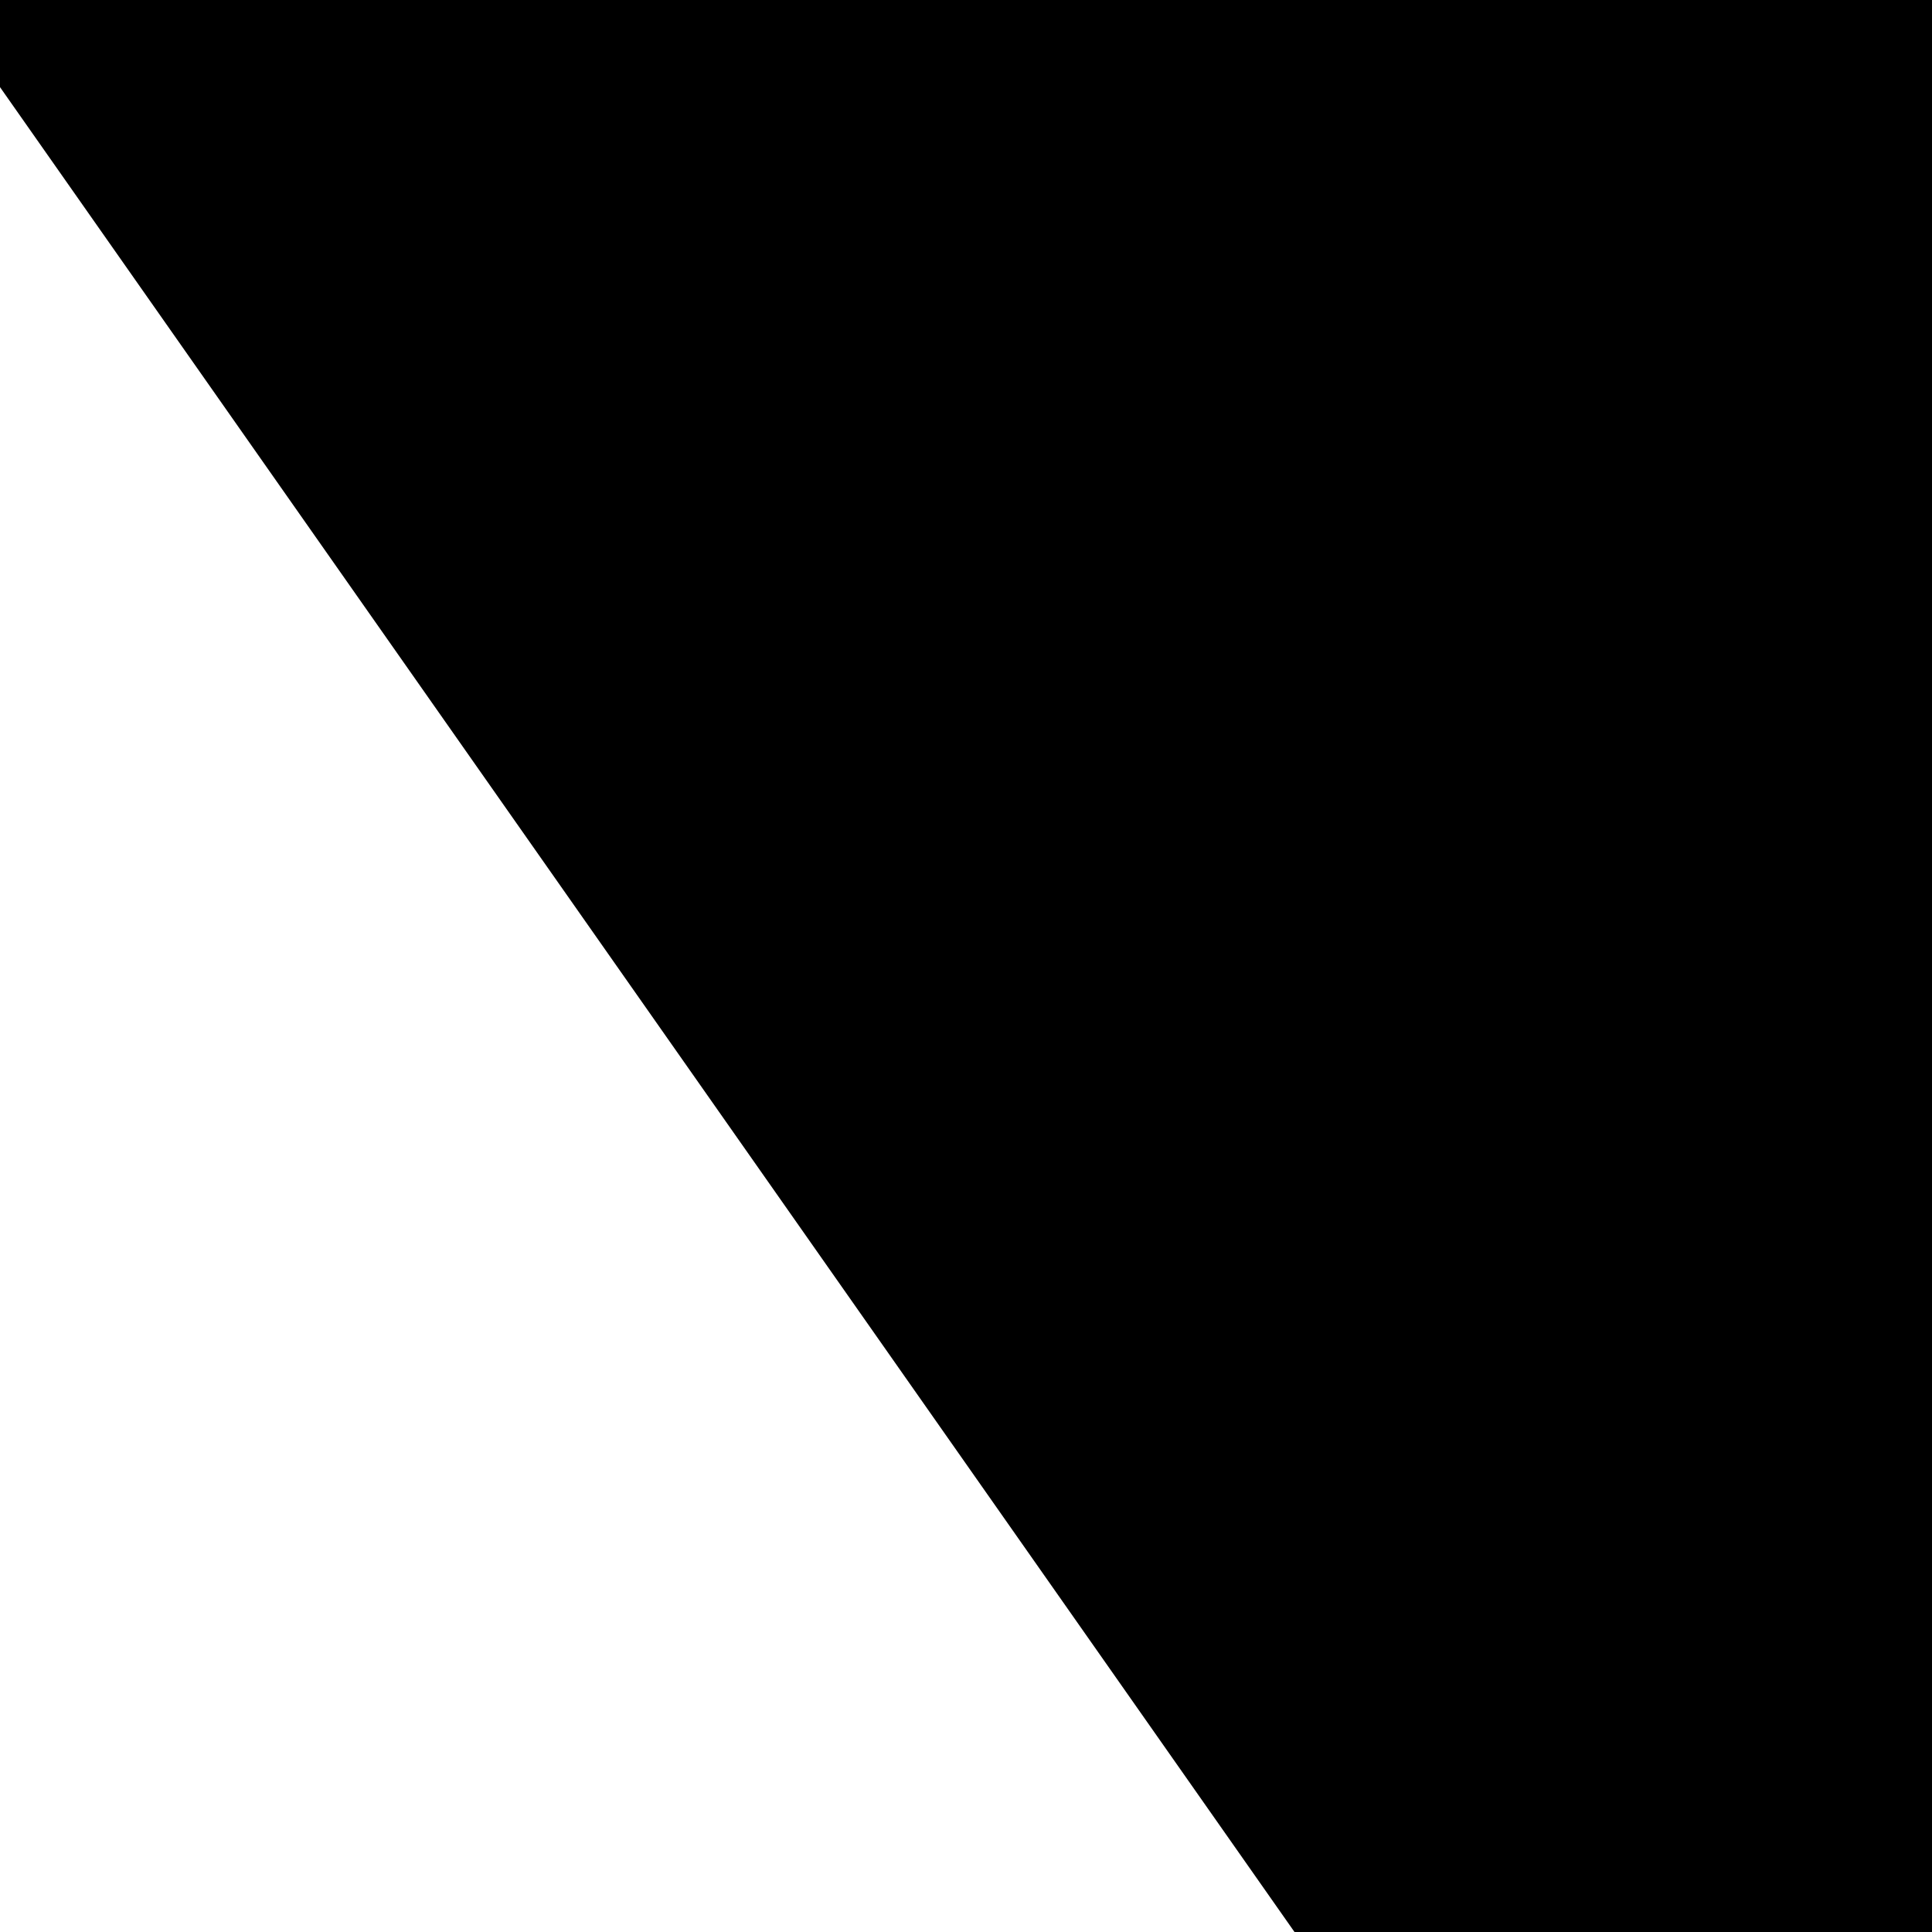
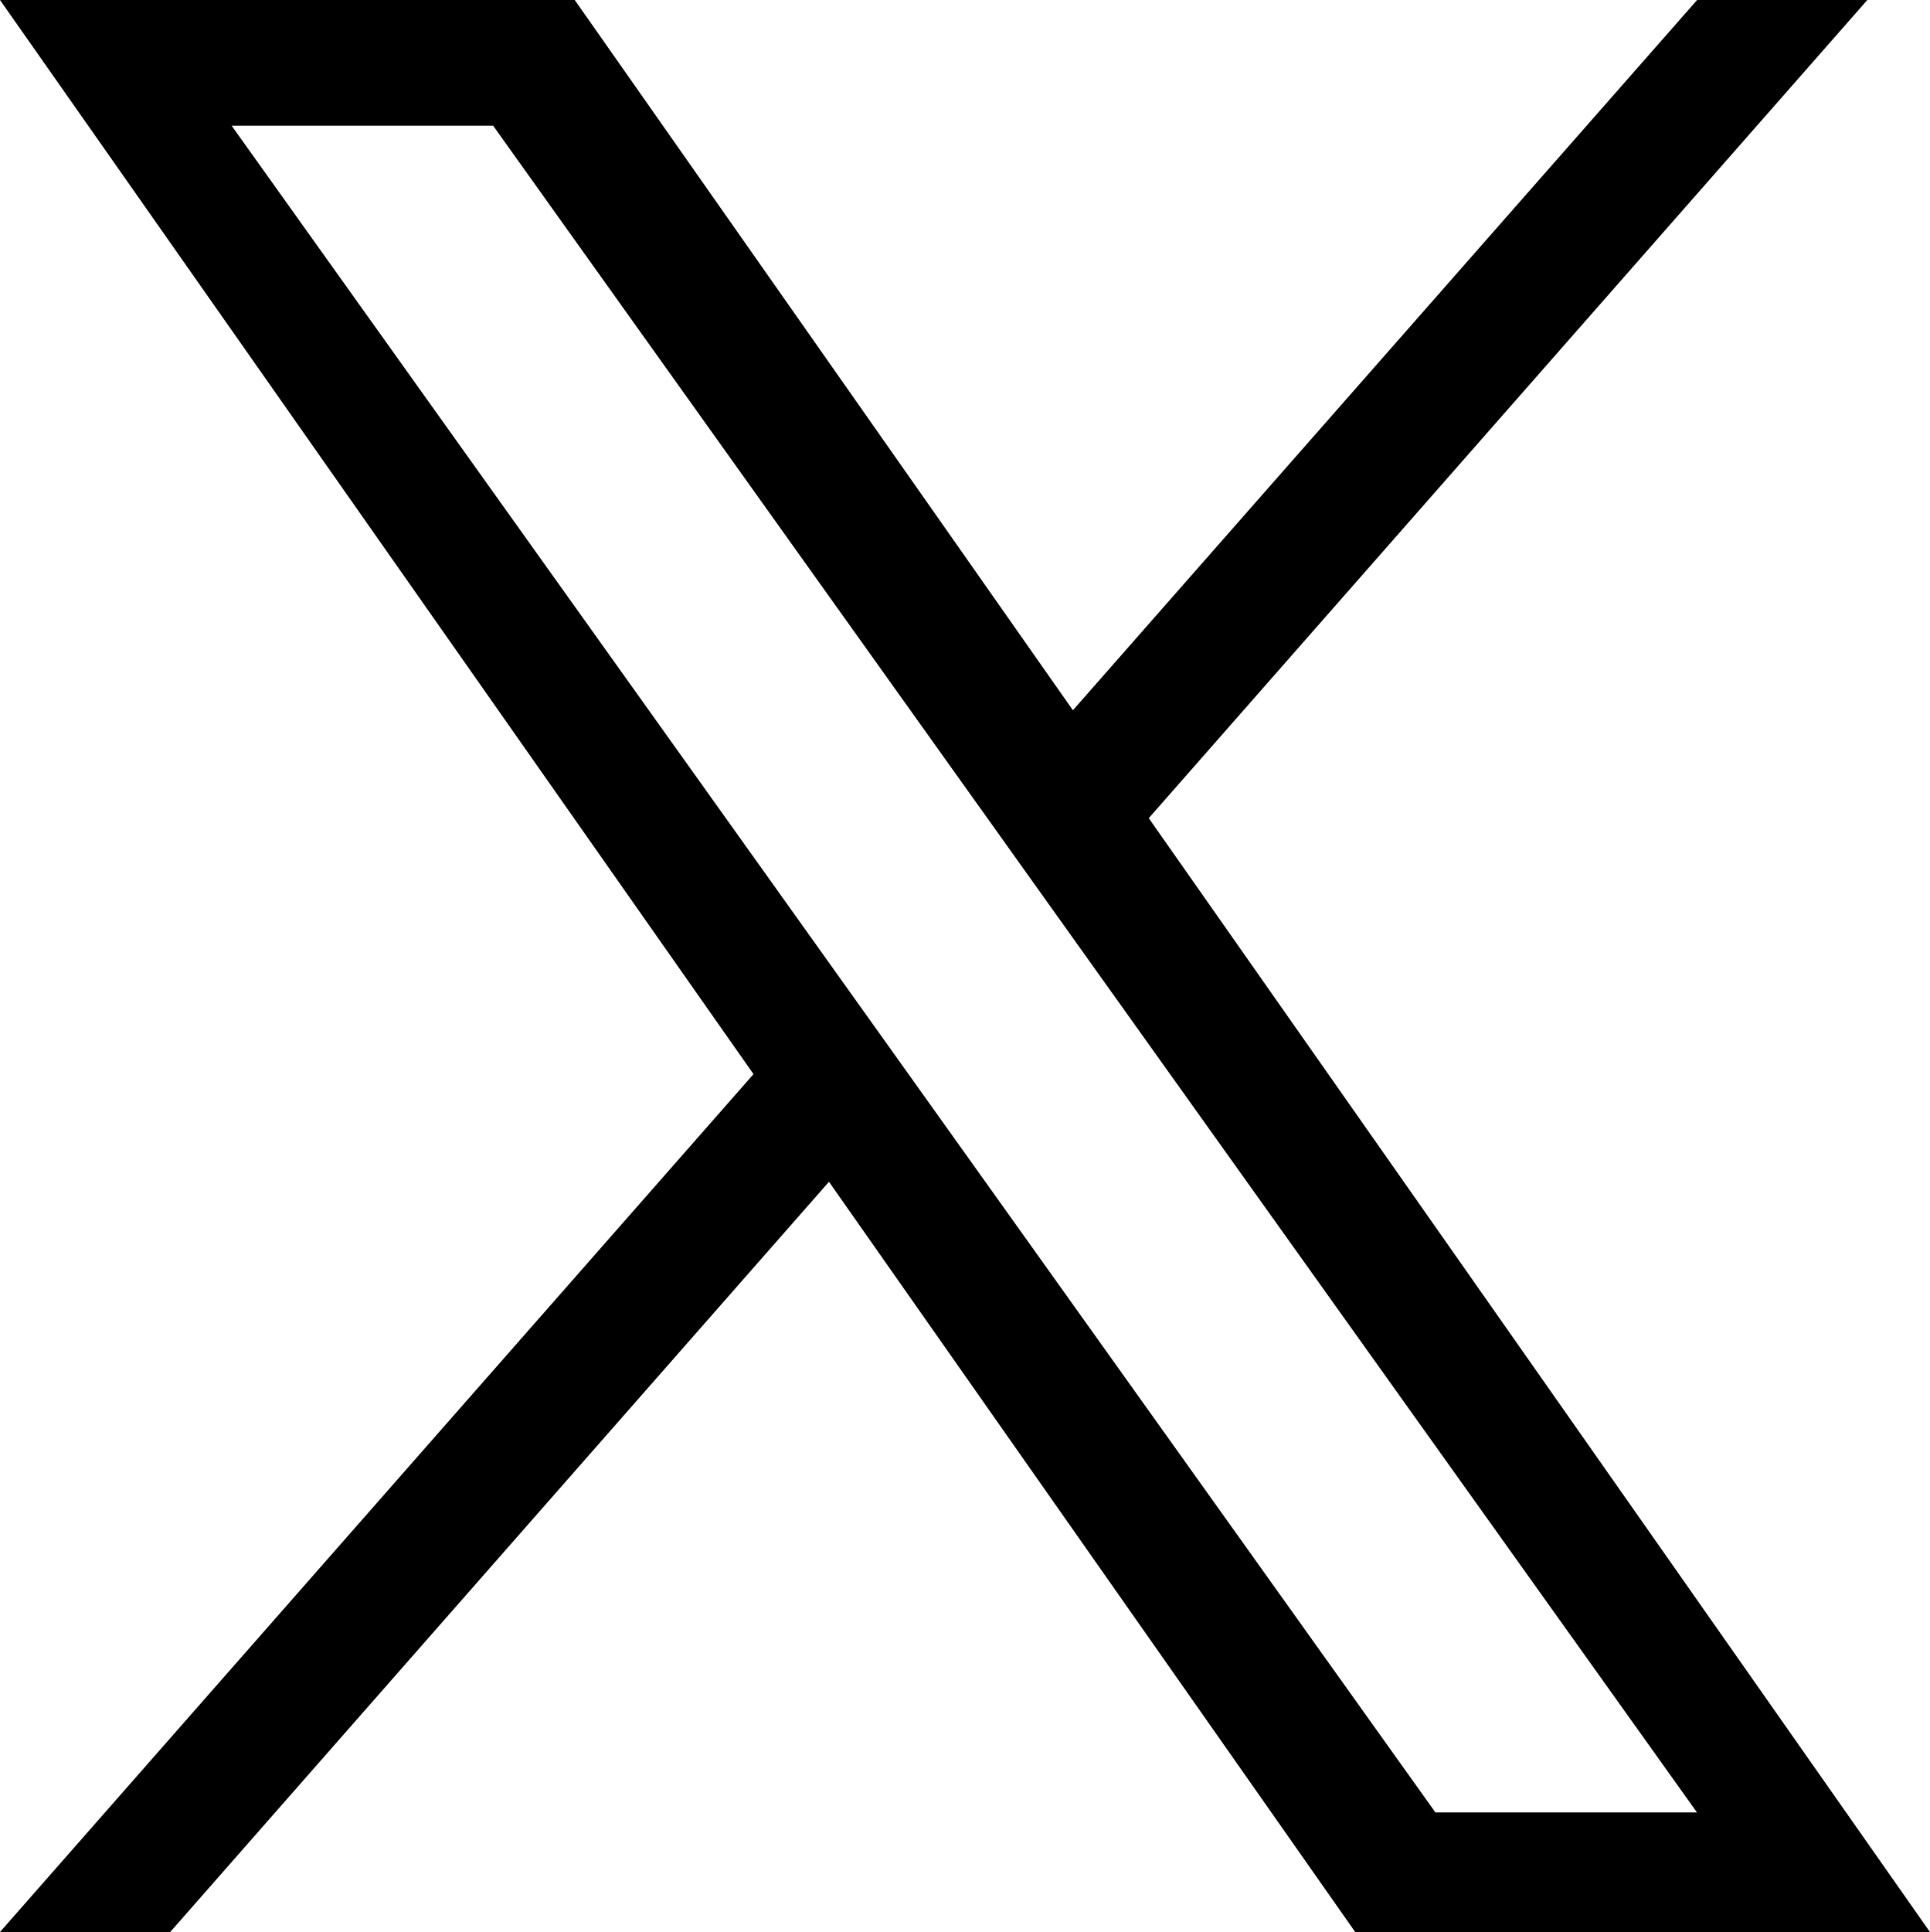
- <svg xmlns="http://www.w3.org/2000/svg" viewBox="2.1 2.1 19.8 19.8">
+ <svg xmlns="http://www.w3.org/2000/svg" width="300" height="300.251" version="1.1">
  <path d="M178.57 127.15 290.27 0h-26.46l-97.03 110.38L89.34 0H0l117.13 166.93L0 300.25h26.46l102.4-116.59 81.8 116.59h89.34M36.01 19.54H76.66l187.13 262.13h-40.66" />
</svg>
